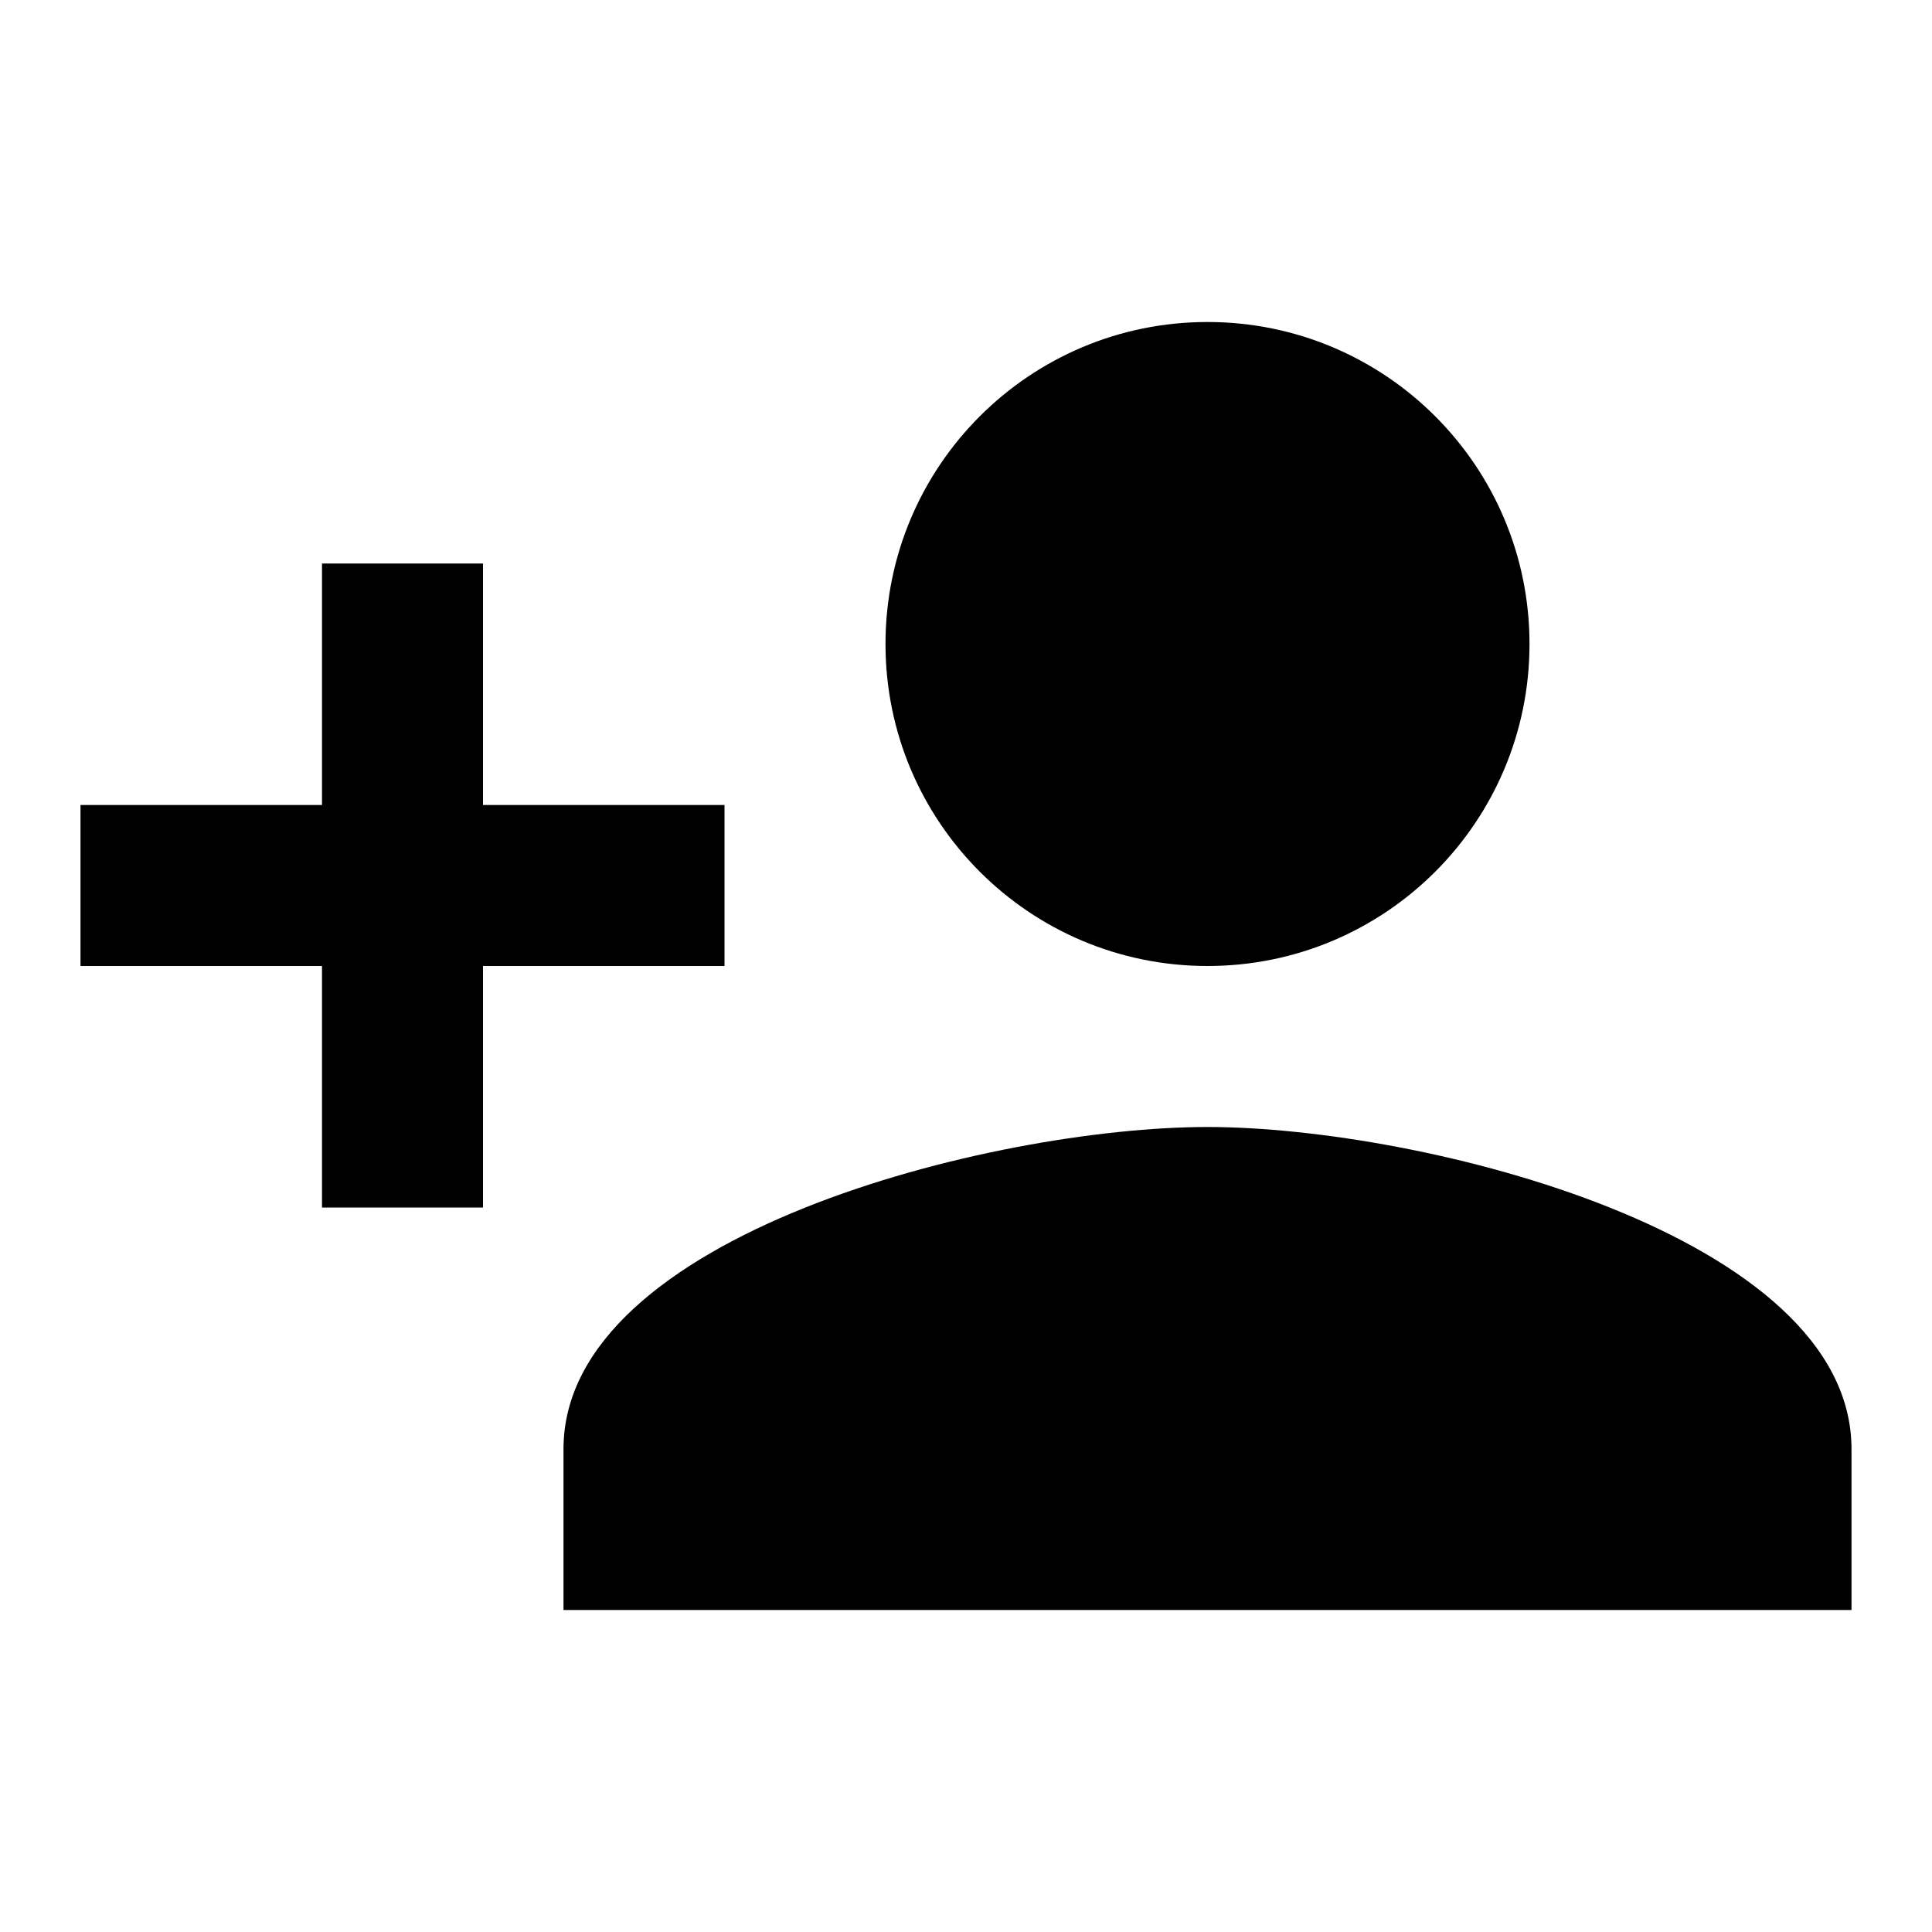
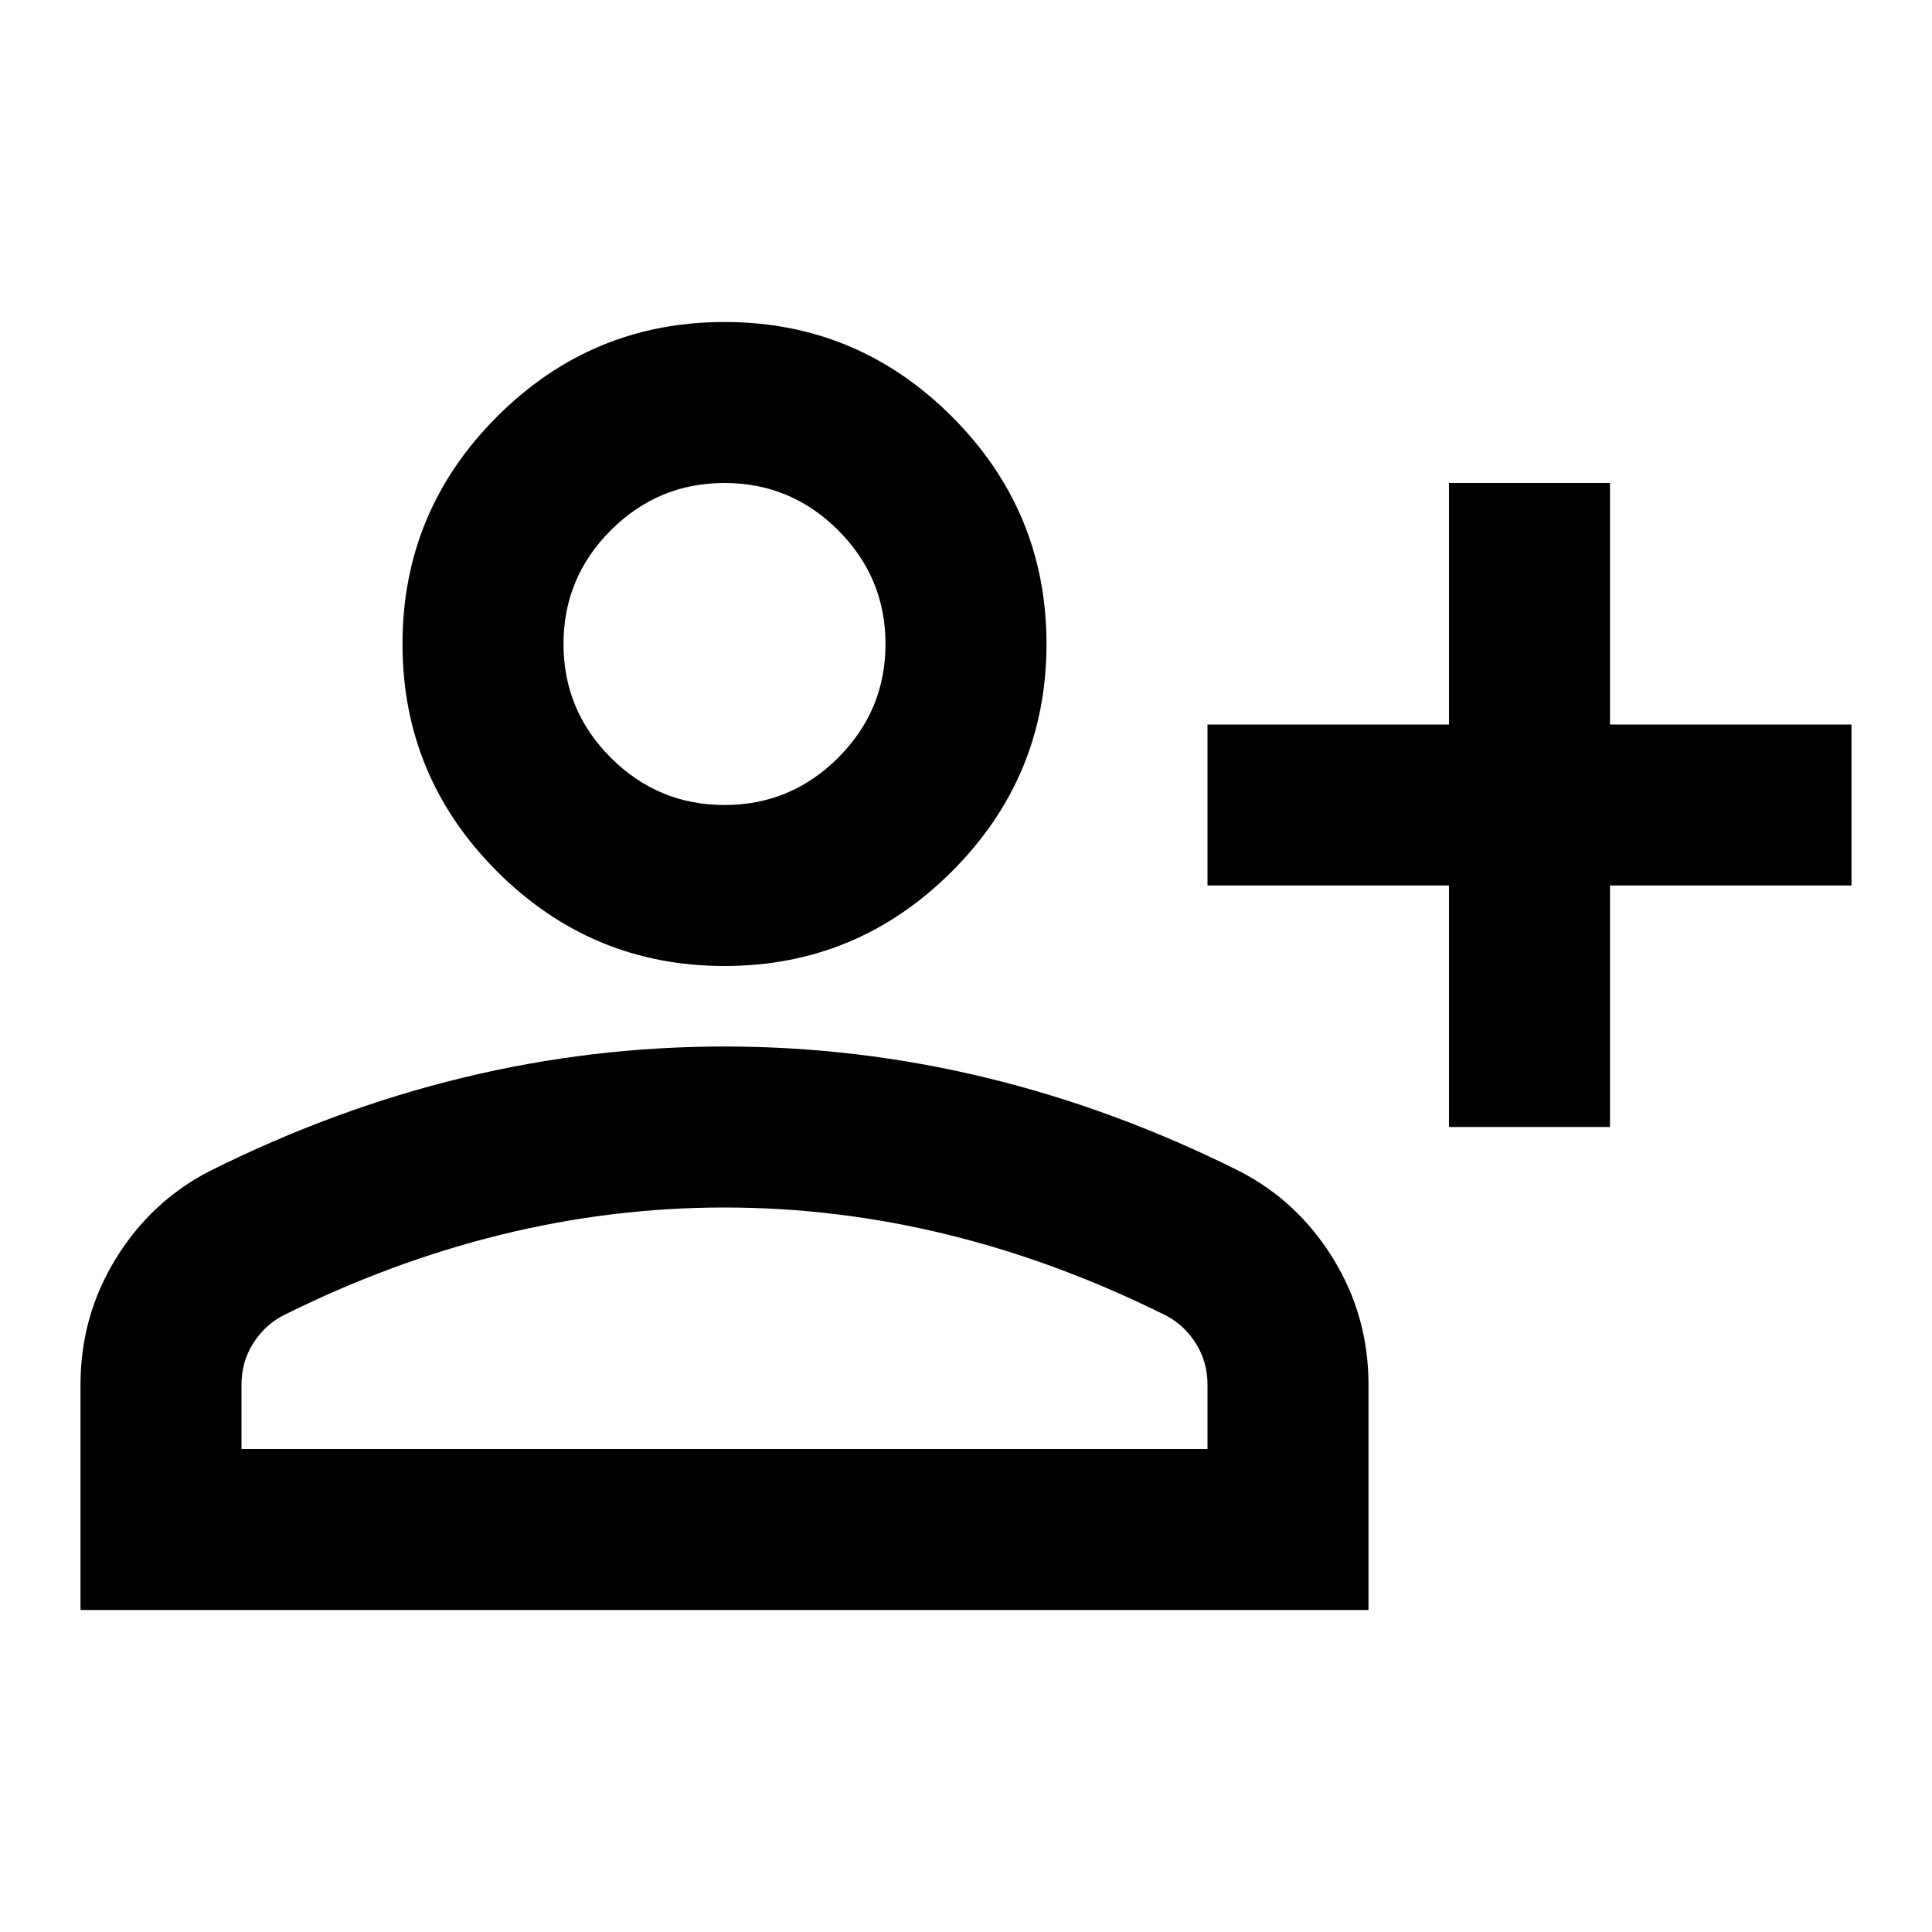
- <svg xmlns="http://www.w3.org/2000/svg" height="24px" viewBox="0 0 24 24" width="24px">
-   <path d="M0 0h24v24H0z" fill="none" />
-   <path d="M15 12c2.21 0 4-1.79 4-4s-1.79-4-4-4-4 1.79-4 4 1.79 4 4 4zm-9-2V7H4v3H1v2h3v3h2v-3h3v-2H6zm9 4c-2.67 0-8 1.34-8 4v2h16v-2c0-2.66-5.33-4-8-4z" />
+ <svg xmlns="http://www.w3.org/2000/svg" height="24" viewBox="0 -960 960 960" width="24">
+   <path d="M720-400v-120H600v-80h120v-120h80v120h120v80H800v120h-80Zm-360-80q-66 0-113-47t-47-113q0-66 47-113t113-47q66 0 113 47t47 113q0 66-47 113t-113 47ZM40-160v-112q0-34 17.5-62.5T104-378q62-31 126-46.5T360-440q66 0 130 15.5T616-378q29 15 46.5 43.5T680-272v112H40Zm80-80h480v-32q0-11-5.5-20T580-306q-54-27-109-40.5T360-360q-56 0-111 13.5T140-306q-9 5-14.5 14t-5.5 20v32Zm240-320q33 0 56.5-23.5T440-640q0-33-23.5-56.5T360-720q-33 0-56.5 23.5T280-640q0 33 23.5 56.5T360-560Zm0-80Zm0 400Z" />
</svg>
